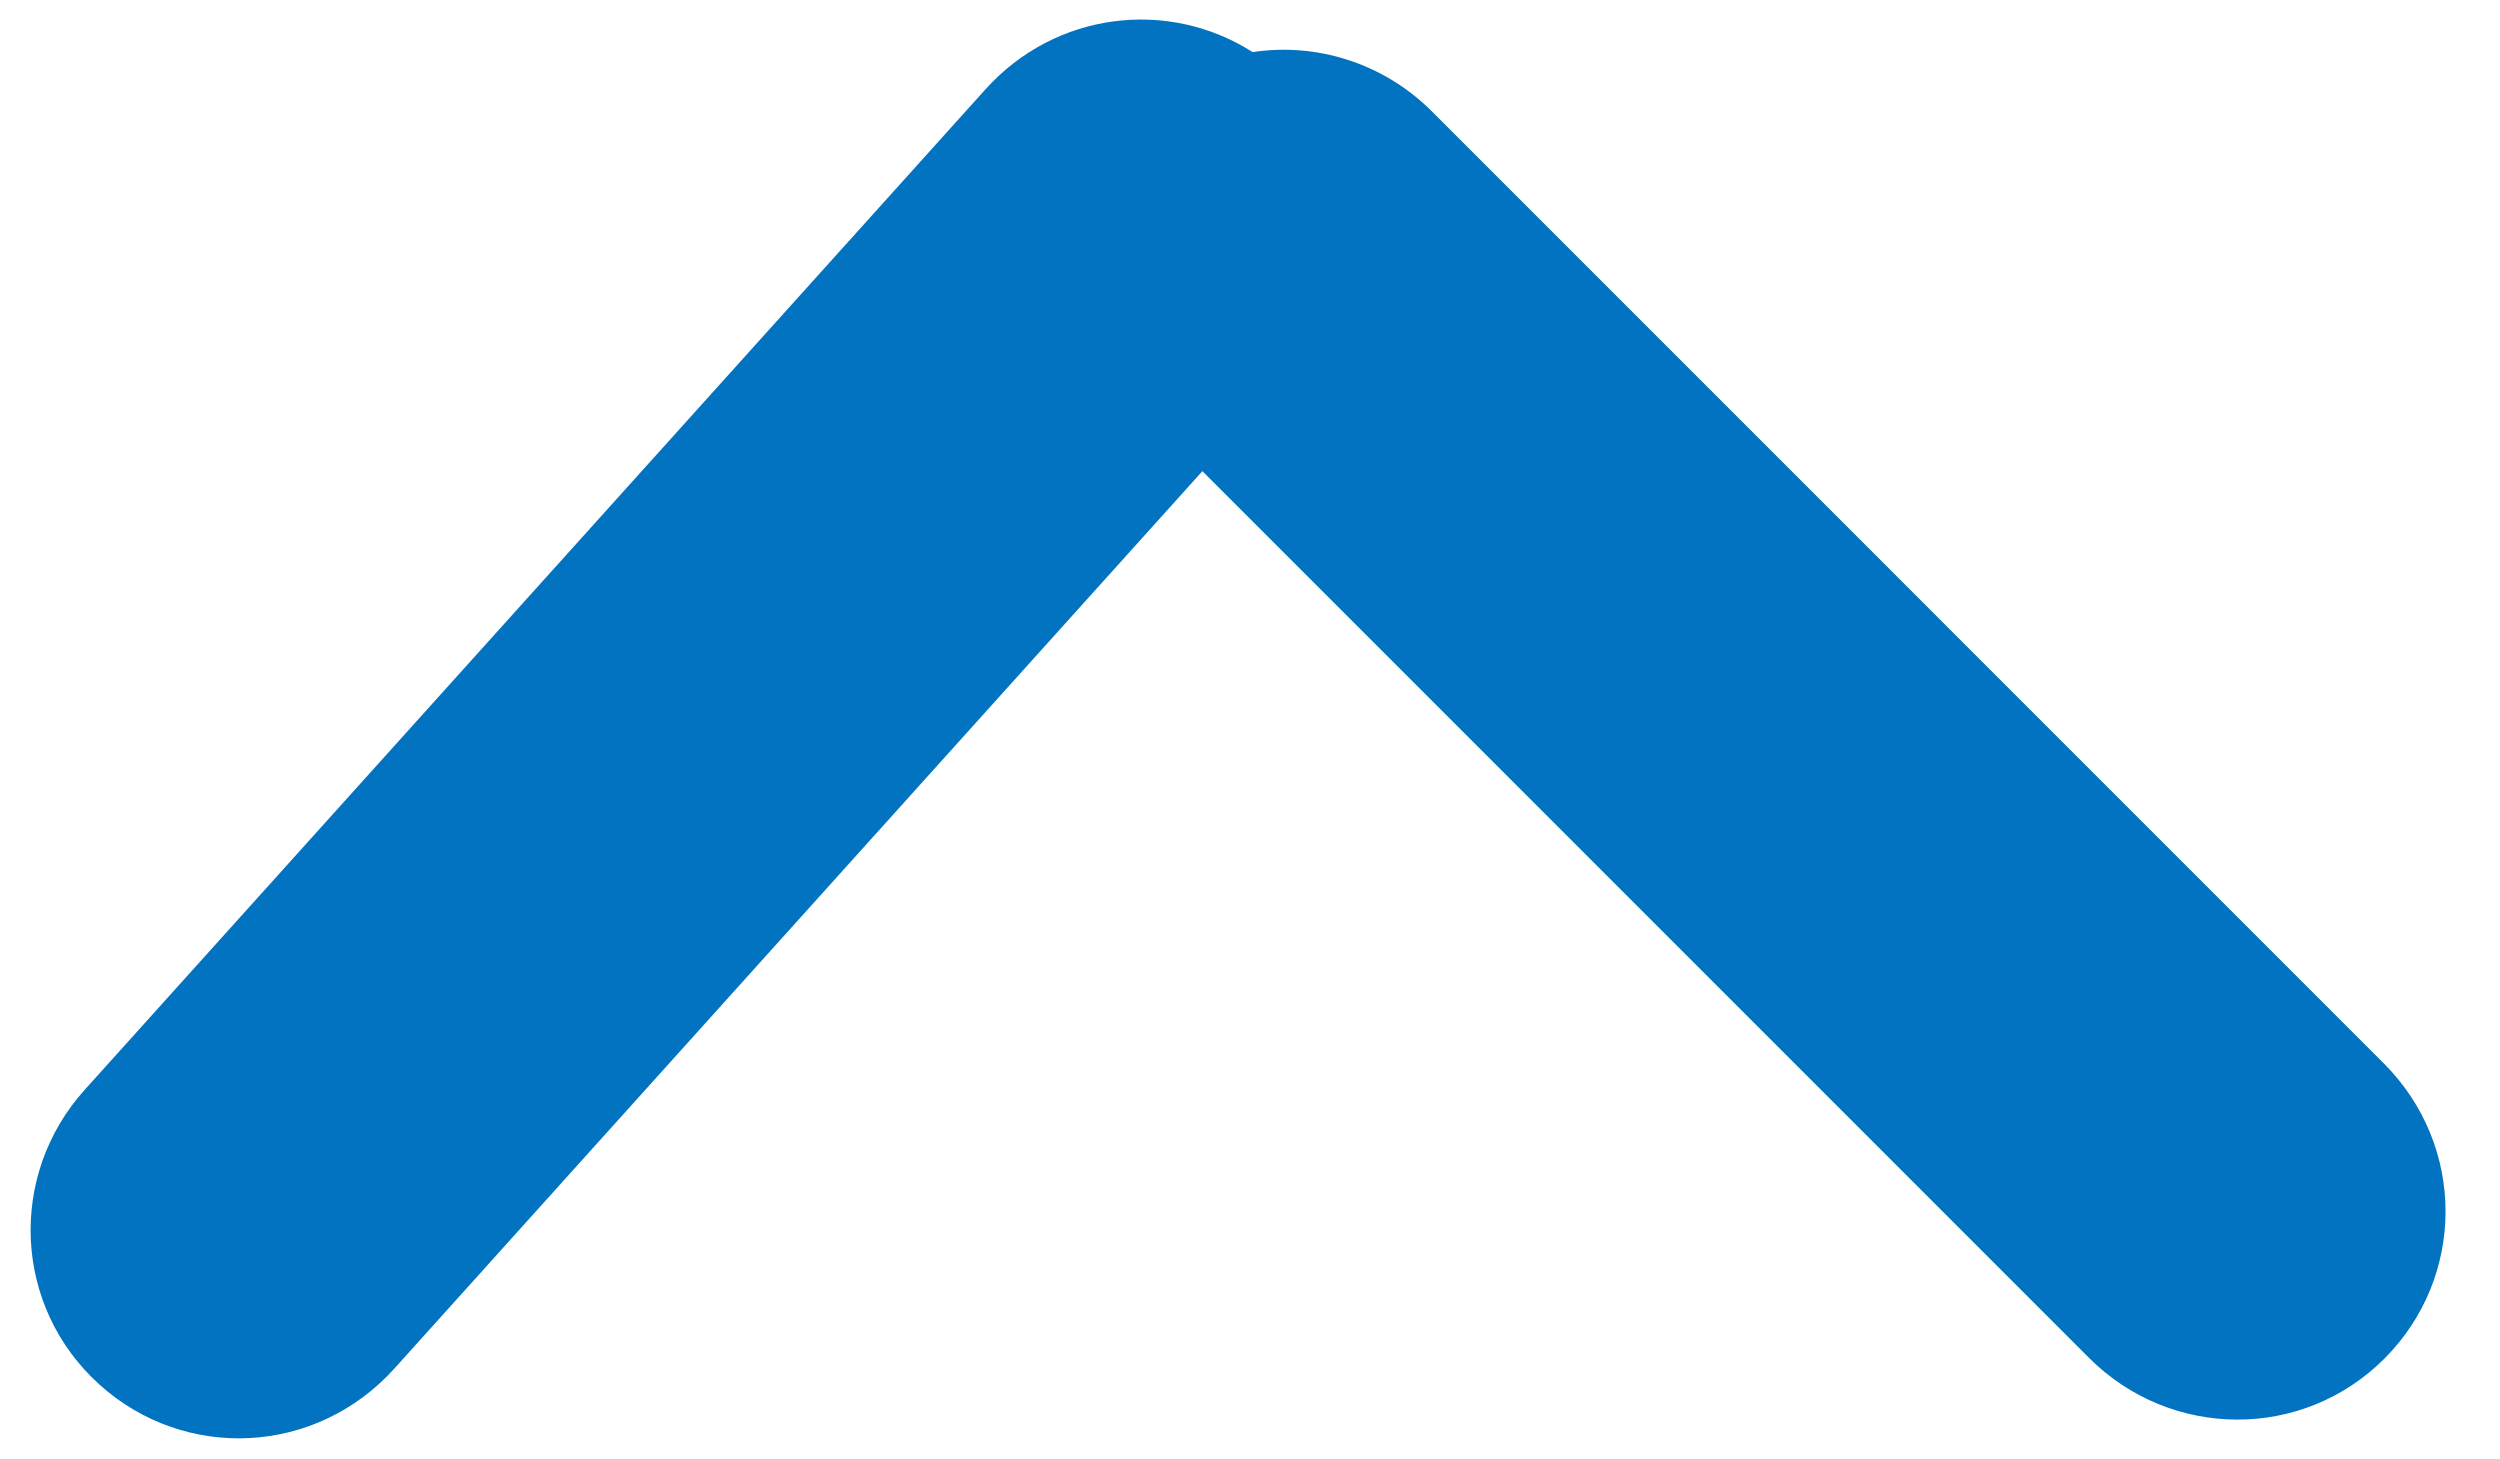
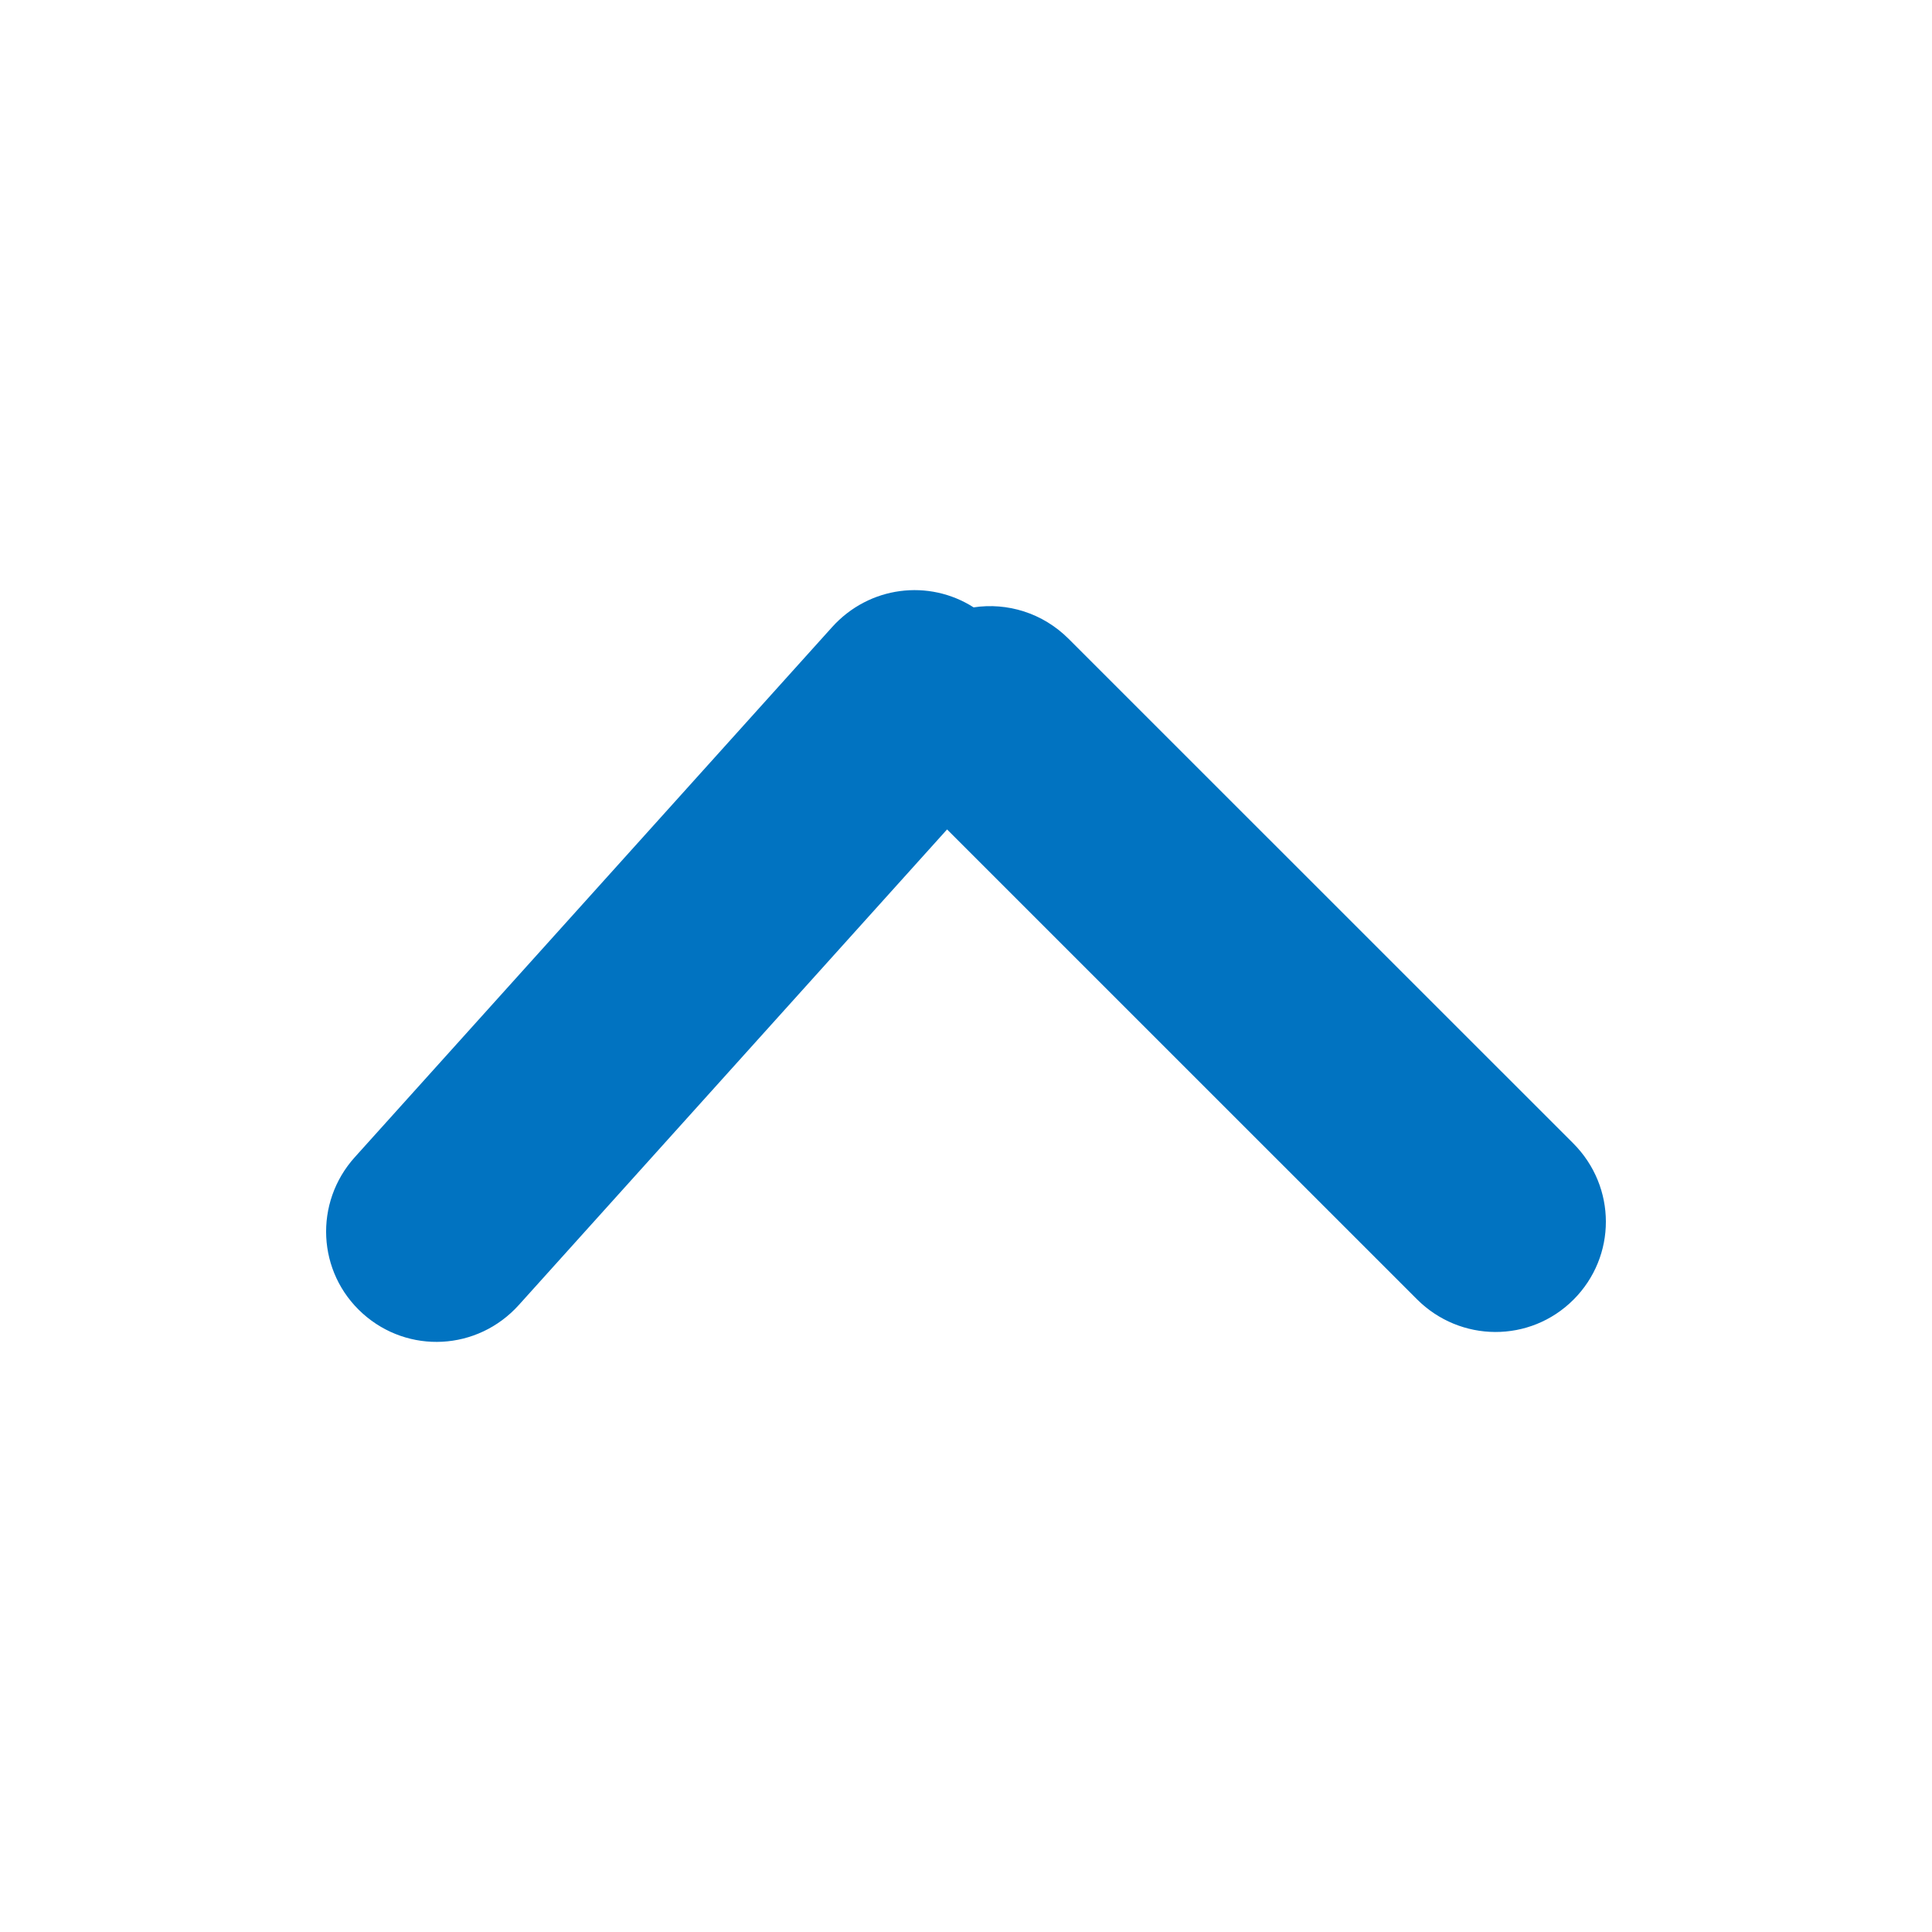
- <svg xmlns="http://www.w3.org/2000/svg" width="24px" height="14px" viewBox="0 0 24 14" version="1.1">
-   <defs />
-   <g id="Page-3" stroke="none" stroke-width="1" fill="none" fill-rule="evenodd">
-     <g id="landscape_gibdd-06" transform="translate(-439, -2455)" fill="#0173C1">
+ <svg xmlns="http://www.w3.org/2000/svg" version="1.1" id="Layer_1" x="0px" y="0px" width="35px" height="35px" viewBox="-2.5 -2.5 35 35" enable-background="new -2.5 -2.5 35 35" xml:space="preserve">
+   <g id="Page-3">
+     <g id="landscape_gibdd-06" transform="translate(-439, -2455)">
      <g id="Group-2" transform="translate(312, 2058)">
        <g id="details_open" transform="translate(0, 375)">
-           <path d="M138.543,30.477 L147.055,21.964 C147.84,21.18 149.104,21.171 149.89,21.957 C150.671,22.739 150.677,23.999 149.883,24.793 L140.747,33.93 C140.276,34.4 139.633,34.592 139.025,34.5 C138.216,35.016 137.134,34.89 136.46,34.142 L127.814,24.539 C127.071,23.714 127.129,22.452 127.956,21.707 C128.776,20.968 130.035,21.028 130.787,21.863 L138.543,30.477 Z" id="Rectangle-56" transform="translate(139, 28.5) scale(1, -1) translate(-139, -28.5) " />
+           <path id="Rectangle-56" fill="#0173C1" d="M141.657,34.526l8.512,8.511c0.785,0.785,2.049,0.794,2.836,0.008      c0.781-0.781,0.787-2.042-0.008-2.836l-9.138-9.136c-0.47-0.47-1.112-0.662-1.721-0.57c-0.808-0.516-1.89-0.39-2.564,0.358      l-8.646,9.602c-0.743,0.824-0.685,2.088,0.142,2.832c0.821,0.738,2.08,0.679,2.831-0.156L141.657,34.526z" />
        </g>
      </g>
    </g>
  </g>
</svg>
